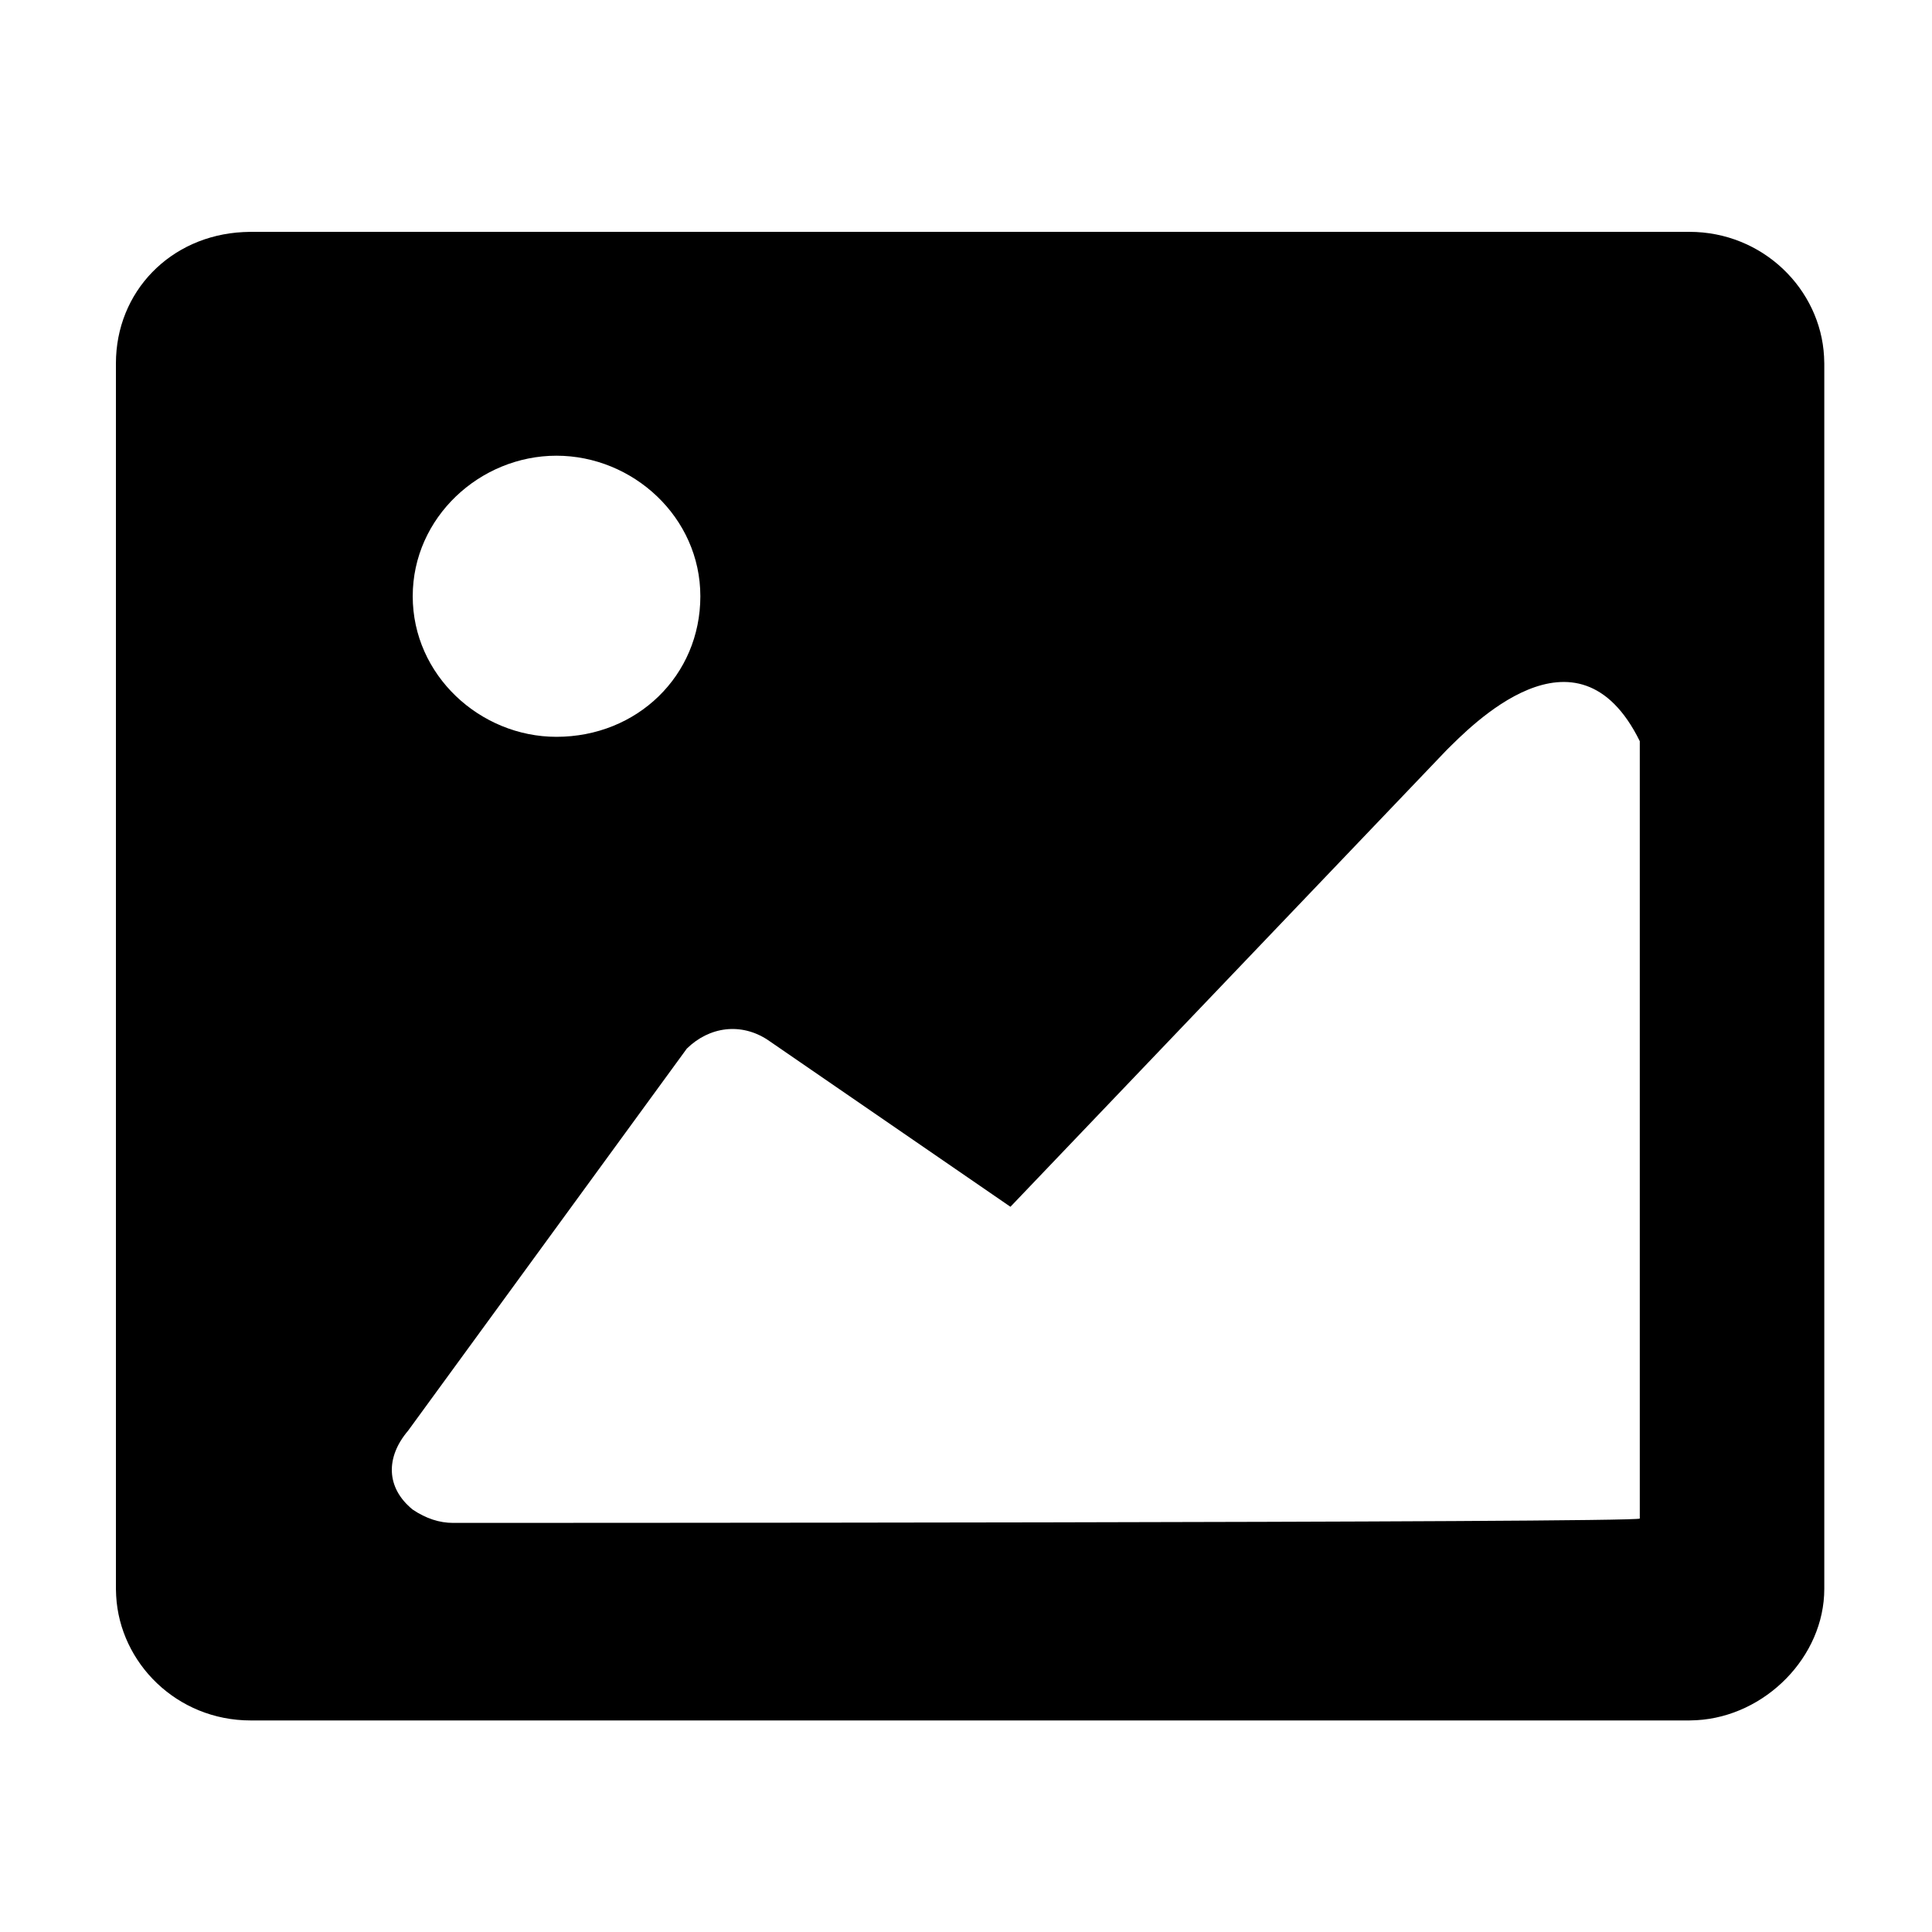
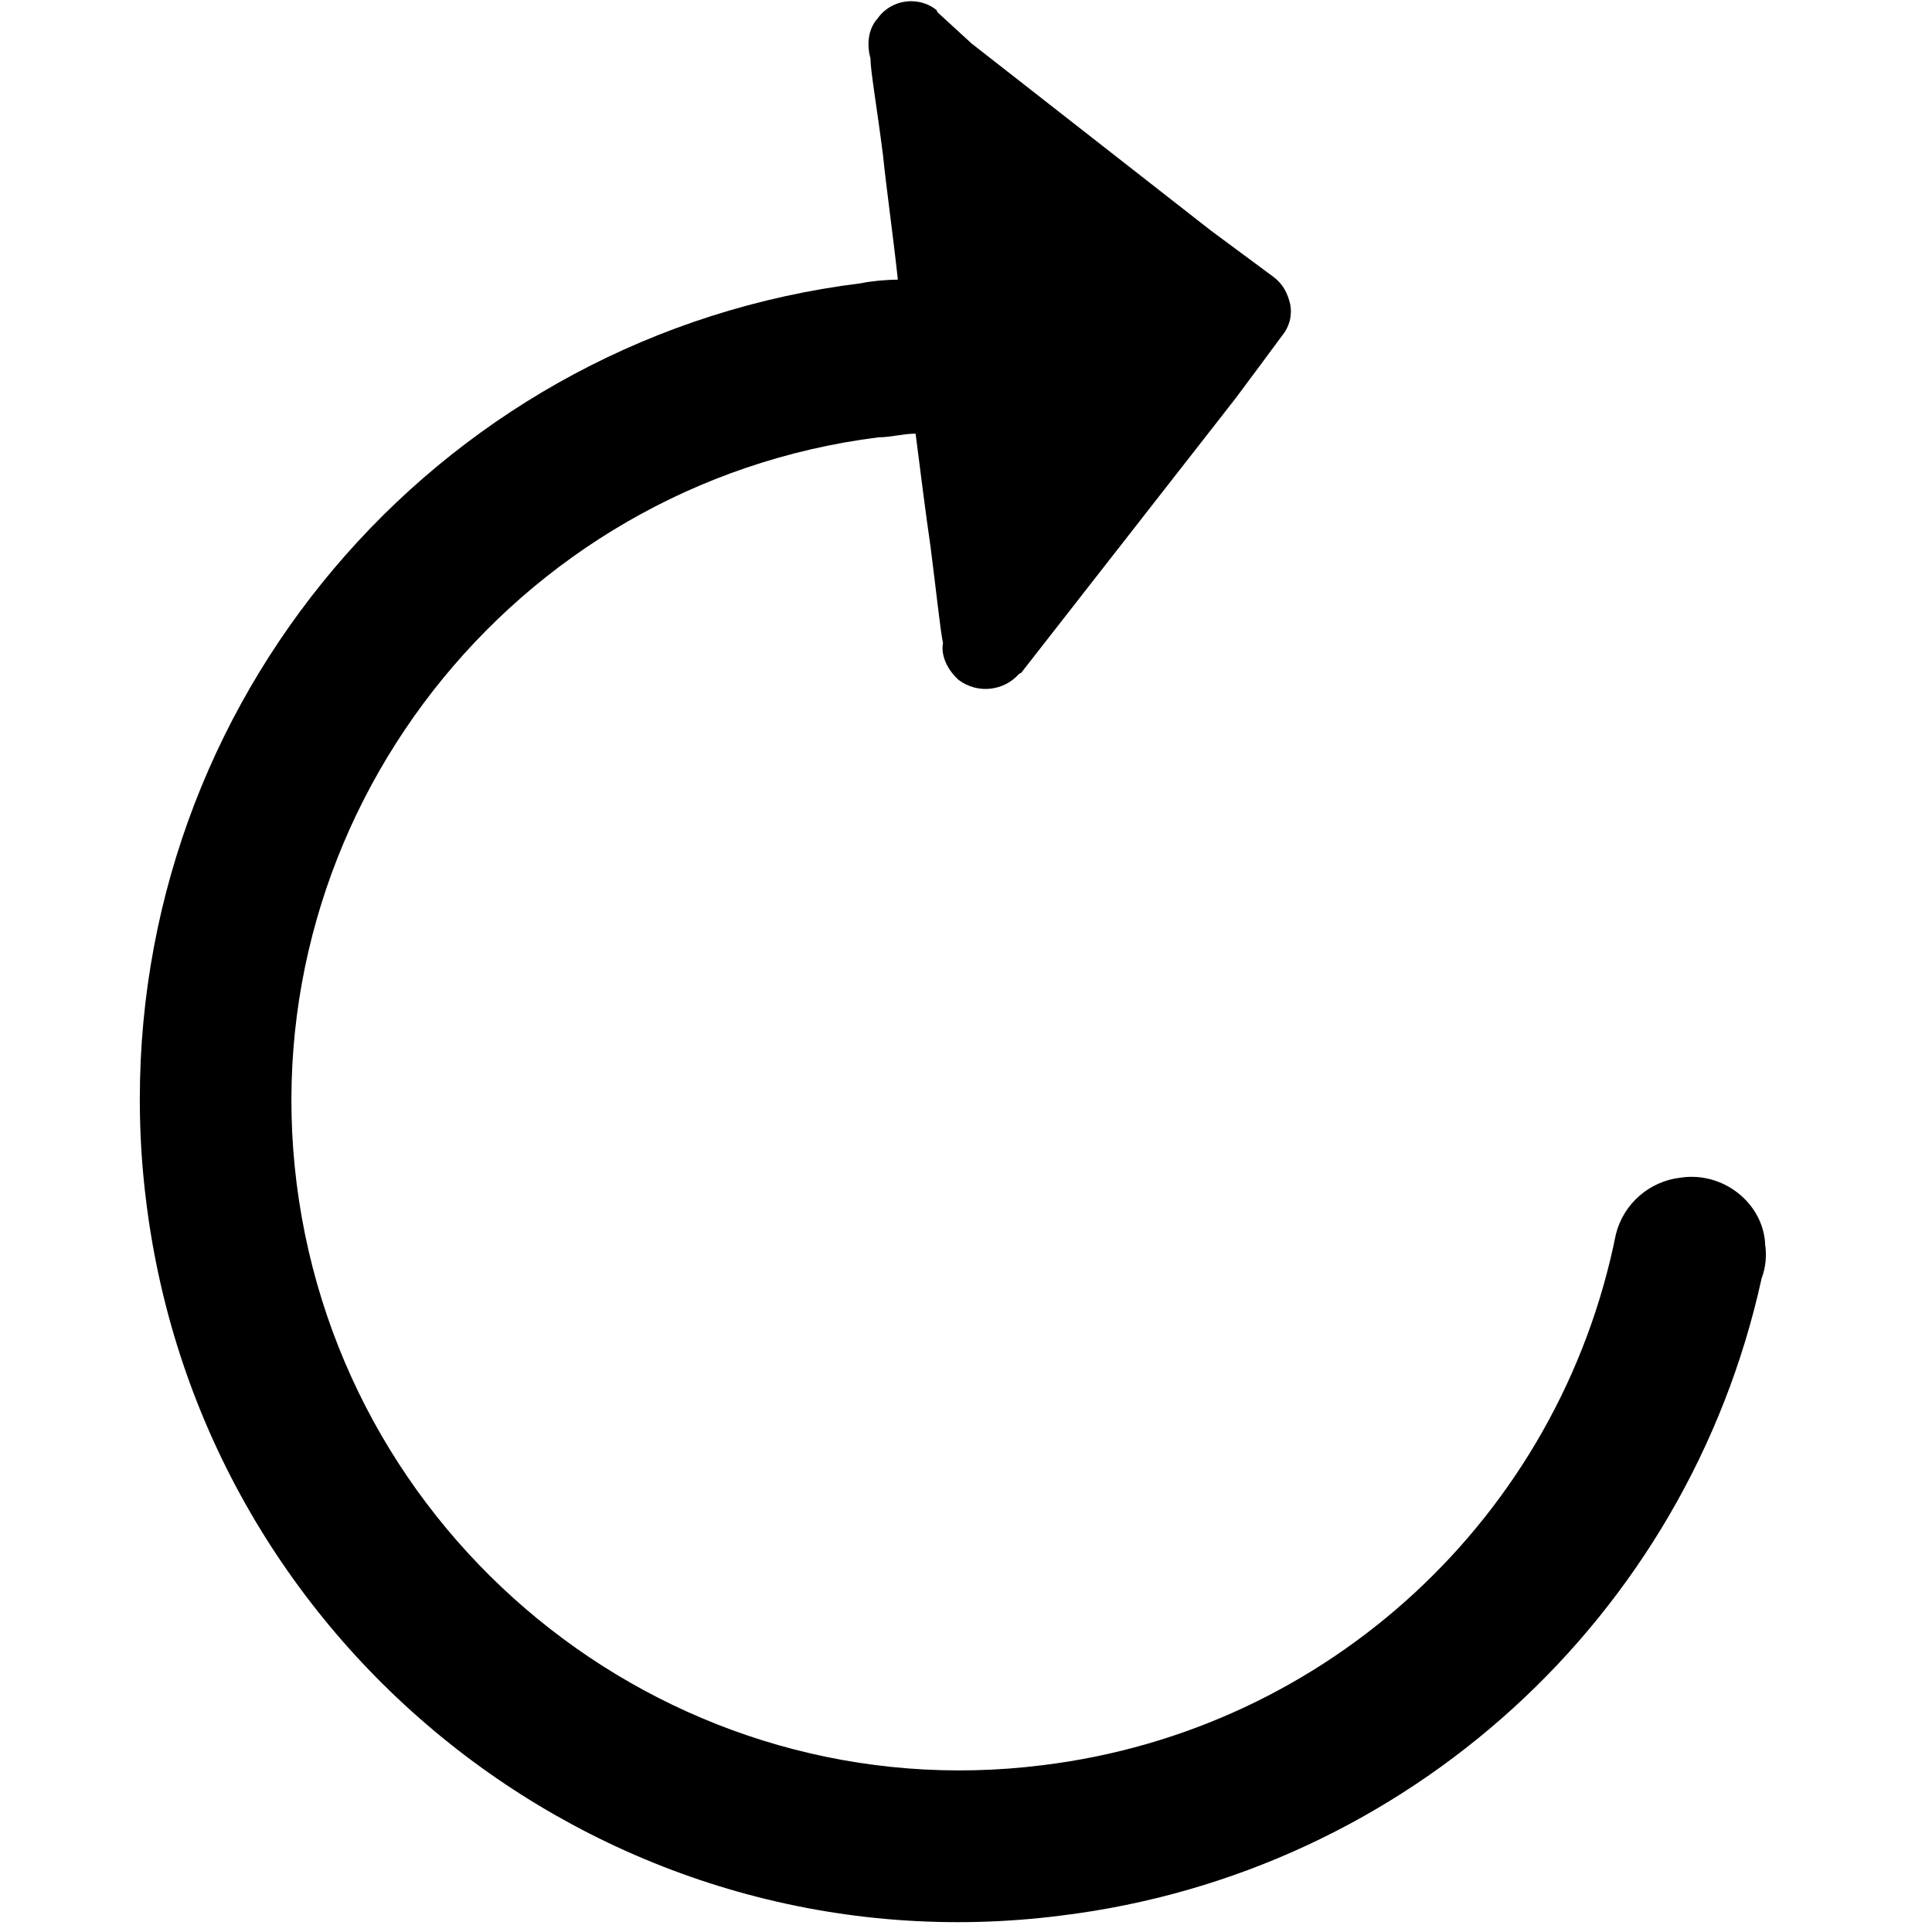
- <svg xmlns="http://www.w3.org/2000/svg" version="1.1" width="8px" height="8px">
-   <g transform="matrix(1 0 0 1 -1667 -5341 )">
-     <path d="M 6.995 0.96  L 1.038 0.96  L 6.995 0.96  C 7.301 0.96  7.538 1.198  7.553 1.476  L 7.554 1.505  L 7.554 6.579  C 7.554 6.86  7.31 7.107  7.025 7.123  L 6.995 7.124  L 1.038 7.124  C 0.732 7.124  0.496 6.886  0.481 6.608  L 0.48 6.579  L 0.48 1.505  C 0.48 1.207  0.706 0.976  1.007 0.961  L 1.038 0.96  L 6.995 0.96  Z M 6.79 6.288  L 6.79 3.069  C 6.53 2.542  6.083 3.015  5.99 3.106  L 4.184 4.997  L 3.179 4.306  C 3.068 4.233  2.937 4.251  2.844 4.342  L 1.69 5.924  C 1.597 6.033  1.597 6.16  1.709 6.251  C 1.764 6.288  1.82 6.306  1.876 6.306  C 1.876 6.306  6.79 6.306  6.79 6.288  Z M 2.9 2.469  C 2.9 2.142  2.621 1.887  2.304 1.887  C 1.988 1.887  1.709 2.142  1.709 2.469  C 1.709 2.796  1.988 3.051  2.304 3.051  C 2.639 3.051  2.9 2.797  2.9 2.469  Z " fill-rule="nonzero" fill="#000000" stroke="none" transform="matrix(1 0 0 1 1667 5341 )" />
+ <svg xmlns="http://www.w3.org/2000/svg" version="1.1" width="11px" height="11px">
+   <g transform="matrix(1 0 0 1 -1632 -4981 )">
+     <path d="M 10.049 7.079  C 10.06 7.146  10.054 7.215  10.03 7.278  C 9.606 9.21  8.009 10.664  6.045 10.906  C 3.498 11.233  1.153 9.413  0.833 6.846  C 0.808 6.651  0.796 6.455  0.796 6.258  C 0.796 3.896  2.556 1.904  4.9 1.613  C 4.962 1.6  5.043 1.593  5.112 1.592  C 5.084 1.333  5.049 1.092  5.027 0.88  C 4.992 0.606  4.956 0.401  4.956 0.332  C 4.935 0.257  4.941 0.167  4.996 0.106  C 5.039 0.044  5.111 0.007  5.187 0.007  C 5.24 0.007  5.291 0.024  5.332 0.057  L 5.338 0.07  L 5.531 0.247  L 6.892 1.311  L 7.085 1.454  L 7.25 1.576  C 7.305 1.617  7.332 1.671  7.346 1.733  C 7.358 1.797  7.341 1.862  7.299 1.912  L 7.177 2.077  L 7.034 2.269  L 5.971 3.63  L 5.815 3.83  L 5.802 3.837  C 5.714 3.936  5.565 3.951  5.459 3.872  C 5.397 3.817  5.355 3.735  5.369 3.66  C 5.355 3.599  5.333 3.386  5.298 3.112  C 5.27 2.921  5.242 2.695  5.213 2.469  C 5.144 2.469  5.069 2.49  5.001 2.49  C 2.919 2.753  1.427 4.658  1.689 6.739  C 1.952 8.821  3.857 10.313  5.938 10.05  C 7.563 9.851  8.878 8.633  9.2 7.028  C 9.243 6.854  9.391 6.725  9.569 6.705  C 9.808 6.669  10.035 6.846  10.05 7.079  Z " fill-rule="nonzero" fill="#000000" stroke="none" transform="matrix(1 0 0 1 1632 4981 )" />
  </g>
</svg>
